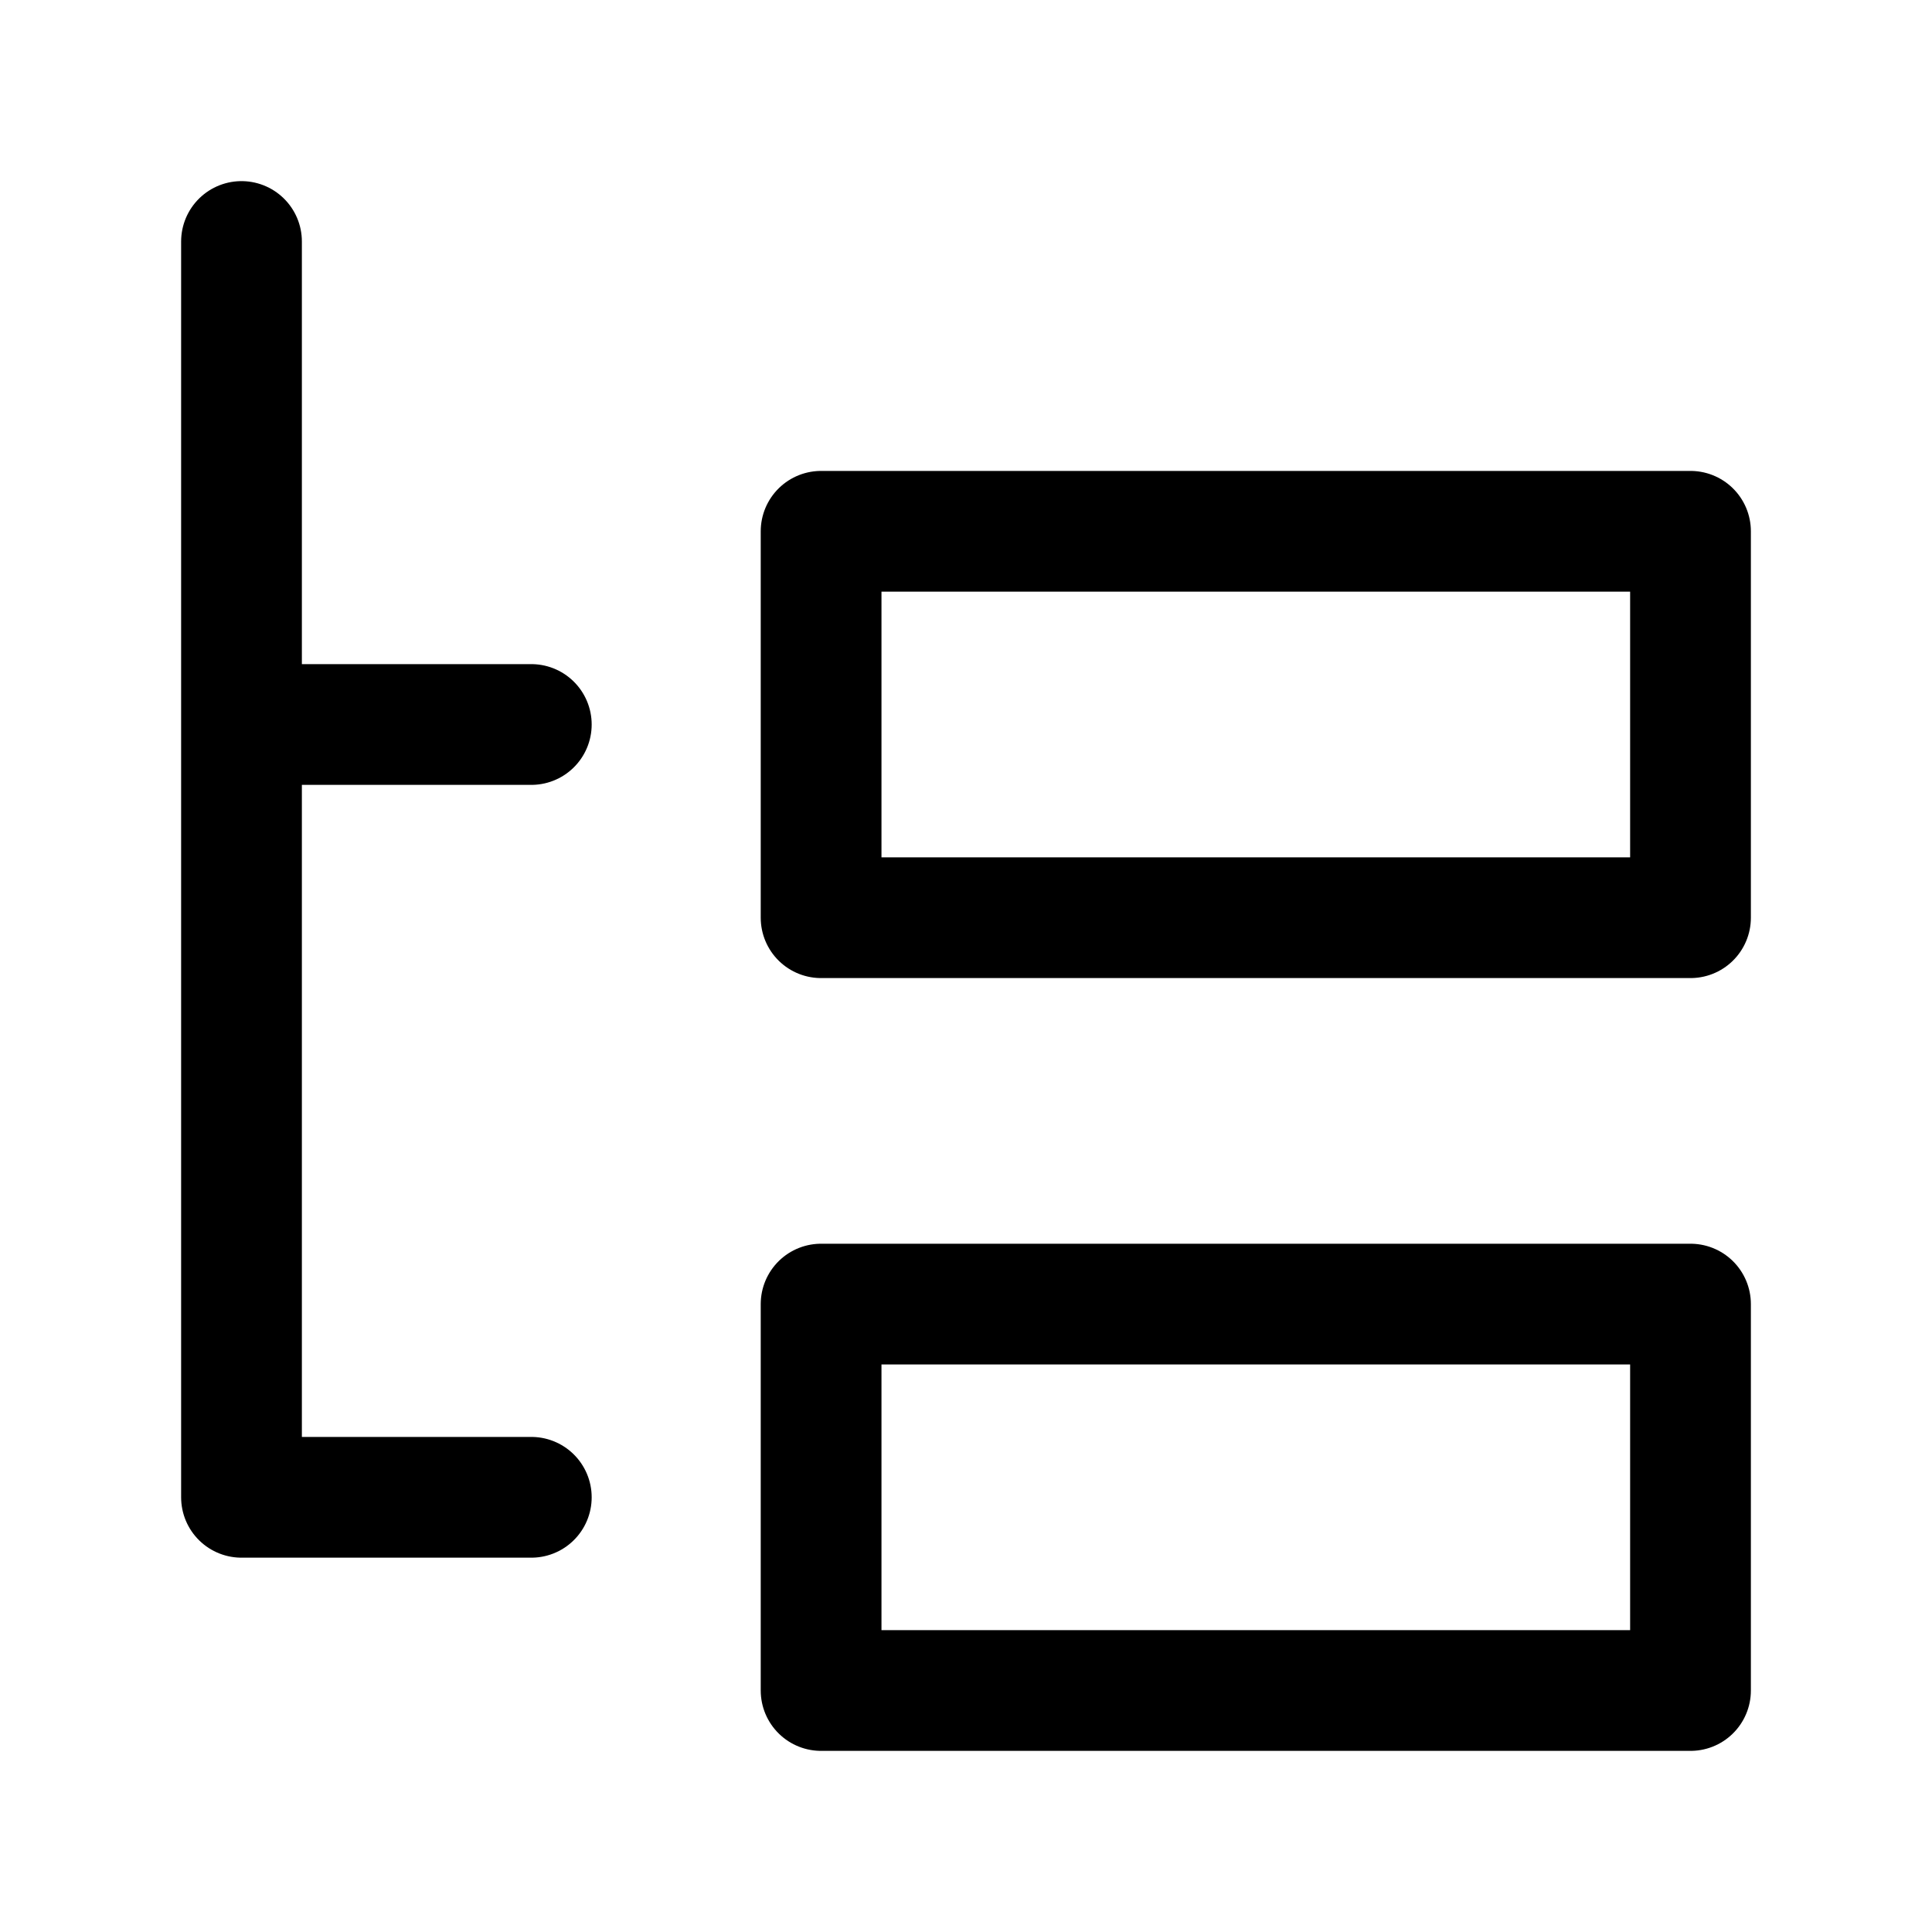
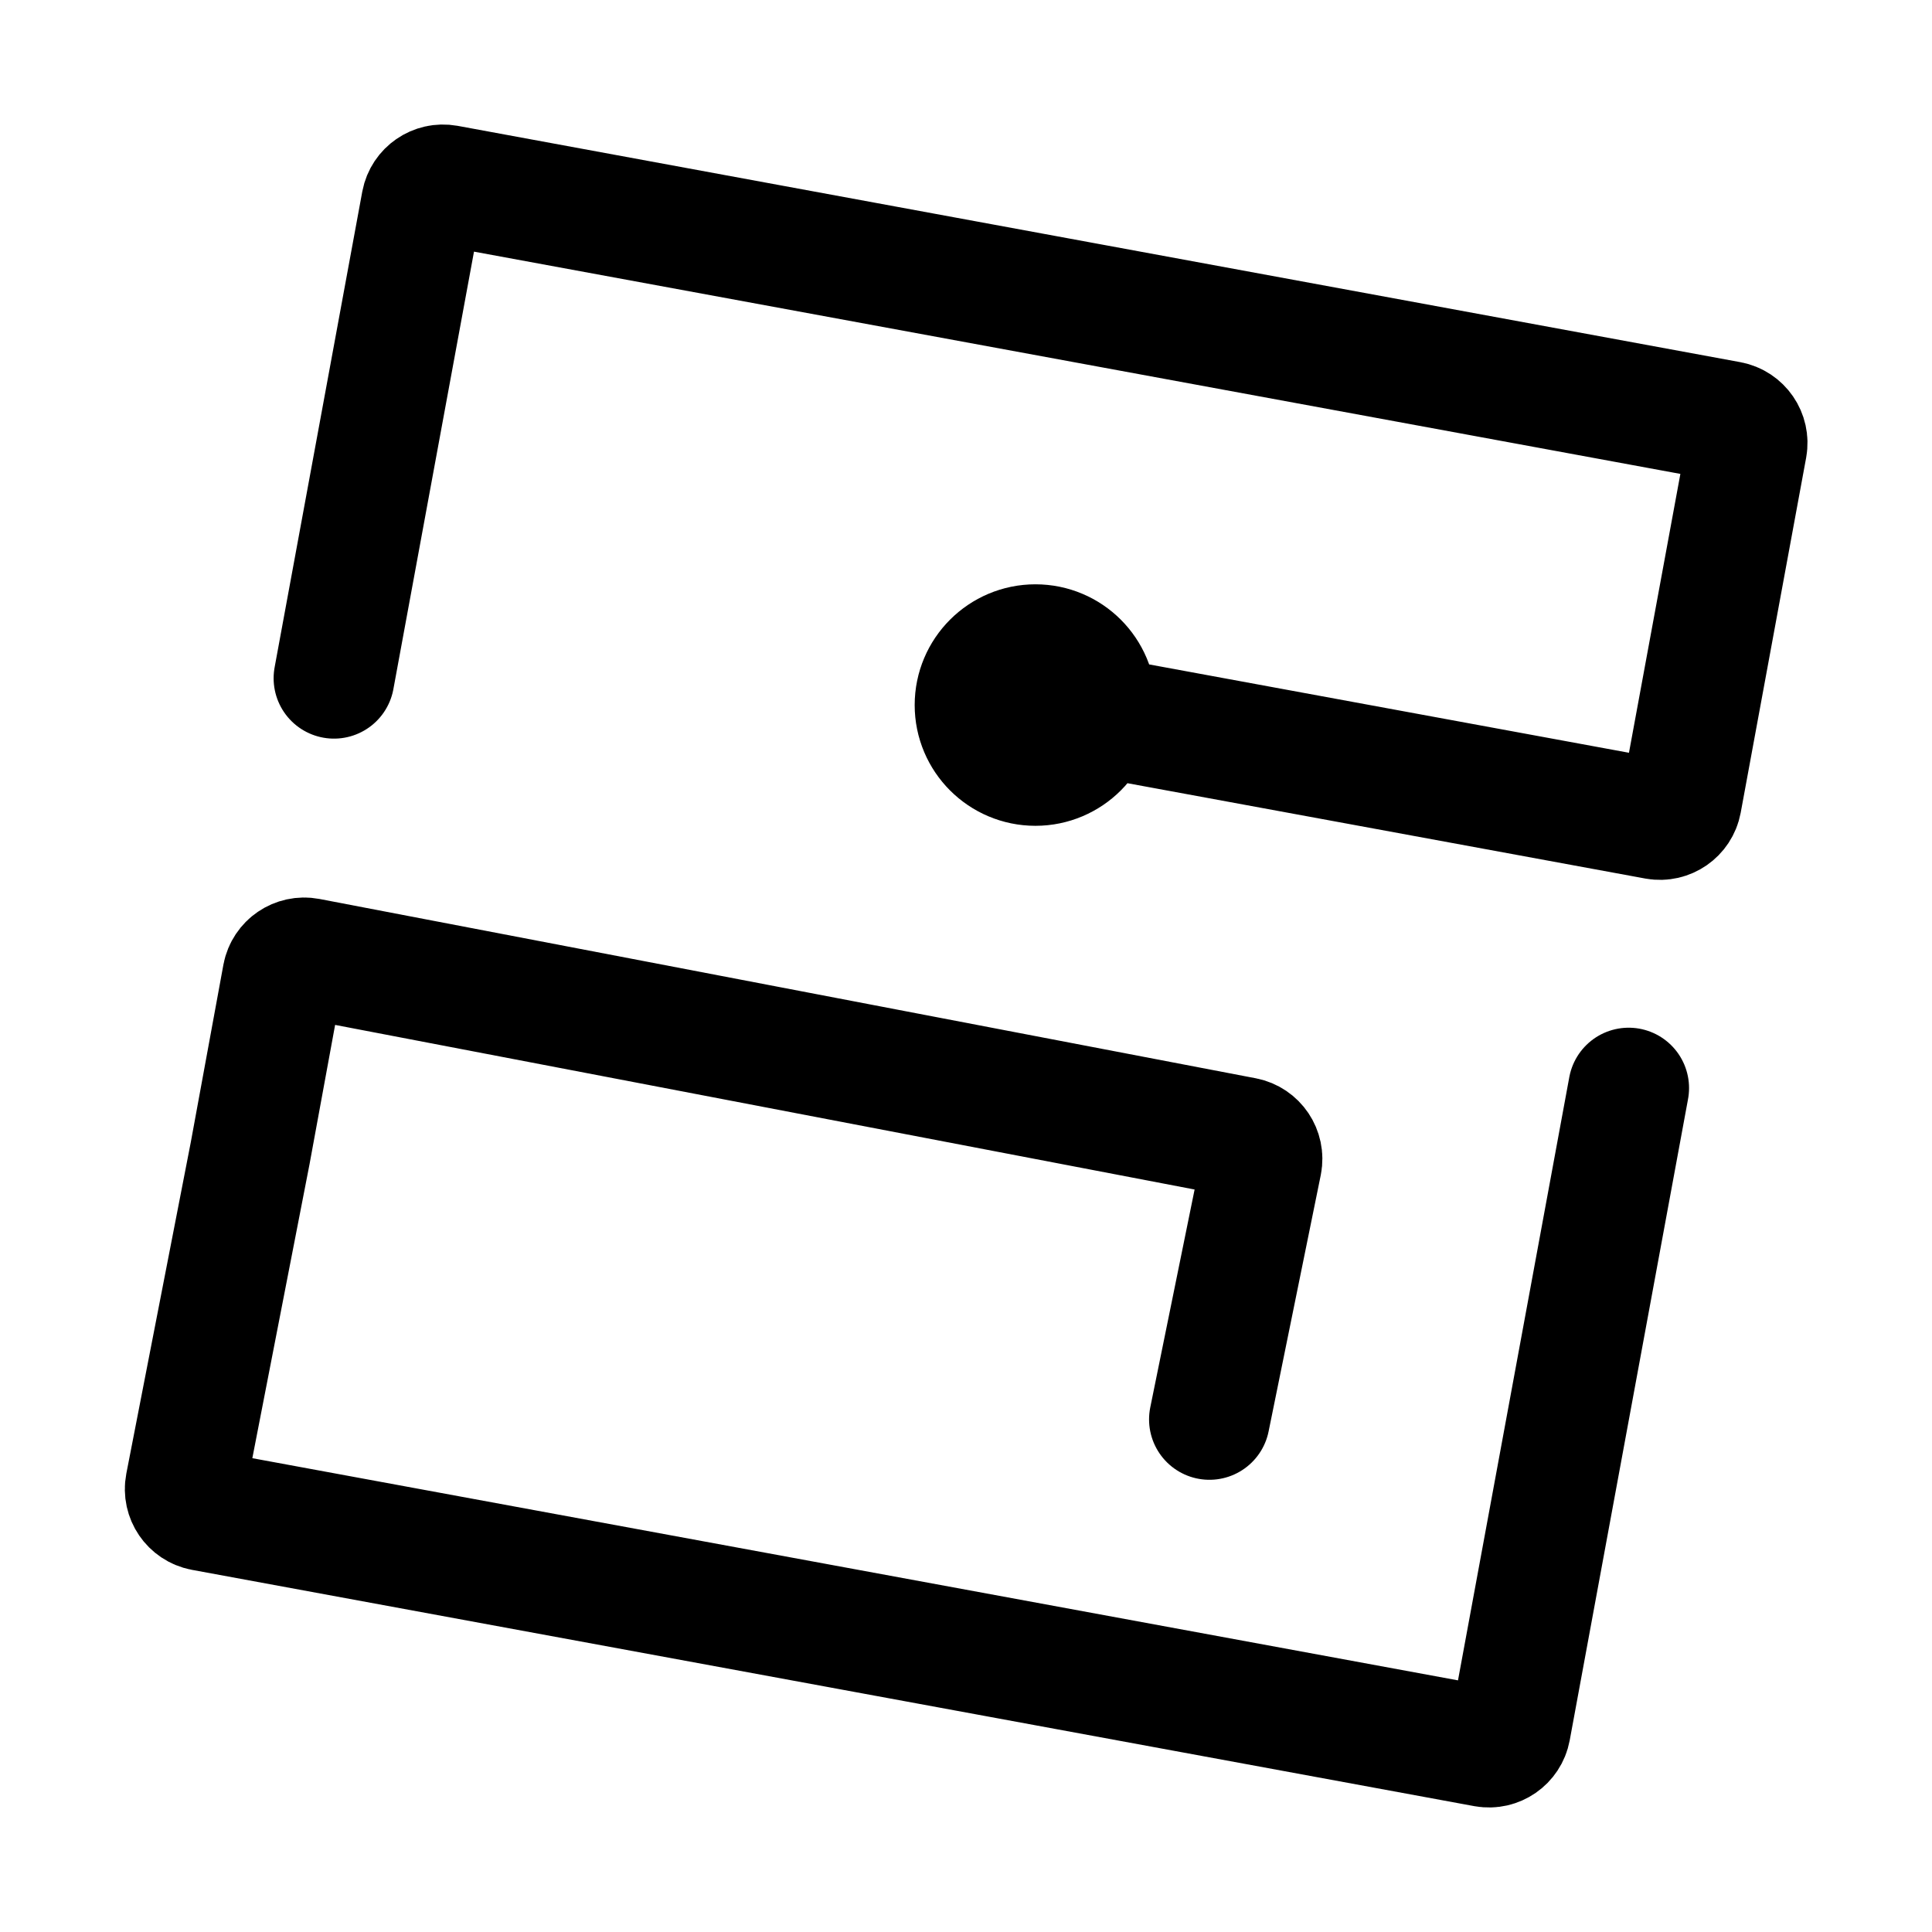
<svg xmlns="http://www.w3.org/2000/svg" fill="none" viewBox="0 0 16 16">
-   <path stroke="currentColor" stroke-linecap="round" stroke-linejoin="round" d="M2 2v10.4h2.4M2 6h2.4m2.4-1.6H14v3.2H6.8zm0 6.4H14V14H6.8z" />
+   <path fill="currentColor" d="M9.075 5.84a.5.5 0 1 1-1 0 .5.5 0 0 1 1 0" />
+   <path stroke="currentColor" stroke-linecap="round" d="m2.766 5.617.726-3.94a.18.18 0 0 1 .208-.143l10.622 1.957a.18.18 0 0 1 .144.209l-.542 2.94a.18.18 0 0 1-.208.144l-5.138-.946m4.91 3.173-.98 5.311a.18.18 0 0 1-.208.144L1.68 12.509a.18.18 0 0 1-.143-.21l.535-2.75.27-1.47a.18.18 0 0 1 .21-.143l7.754 1.485a.18.18 0 0 1 .142.211l-.432 2.123m-.941-5.916a.5.5 0 1 1-1 0 .5.5 0 0 1 1 0Z" />
</svg>
